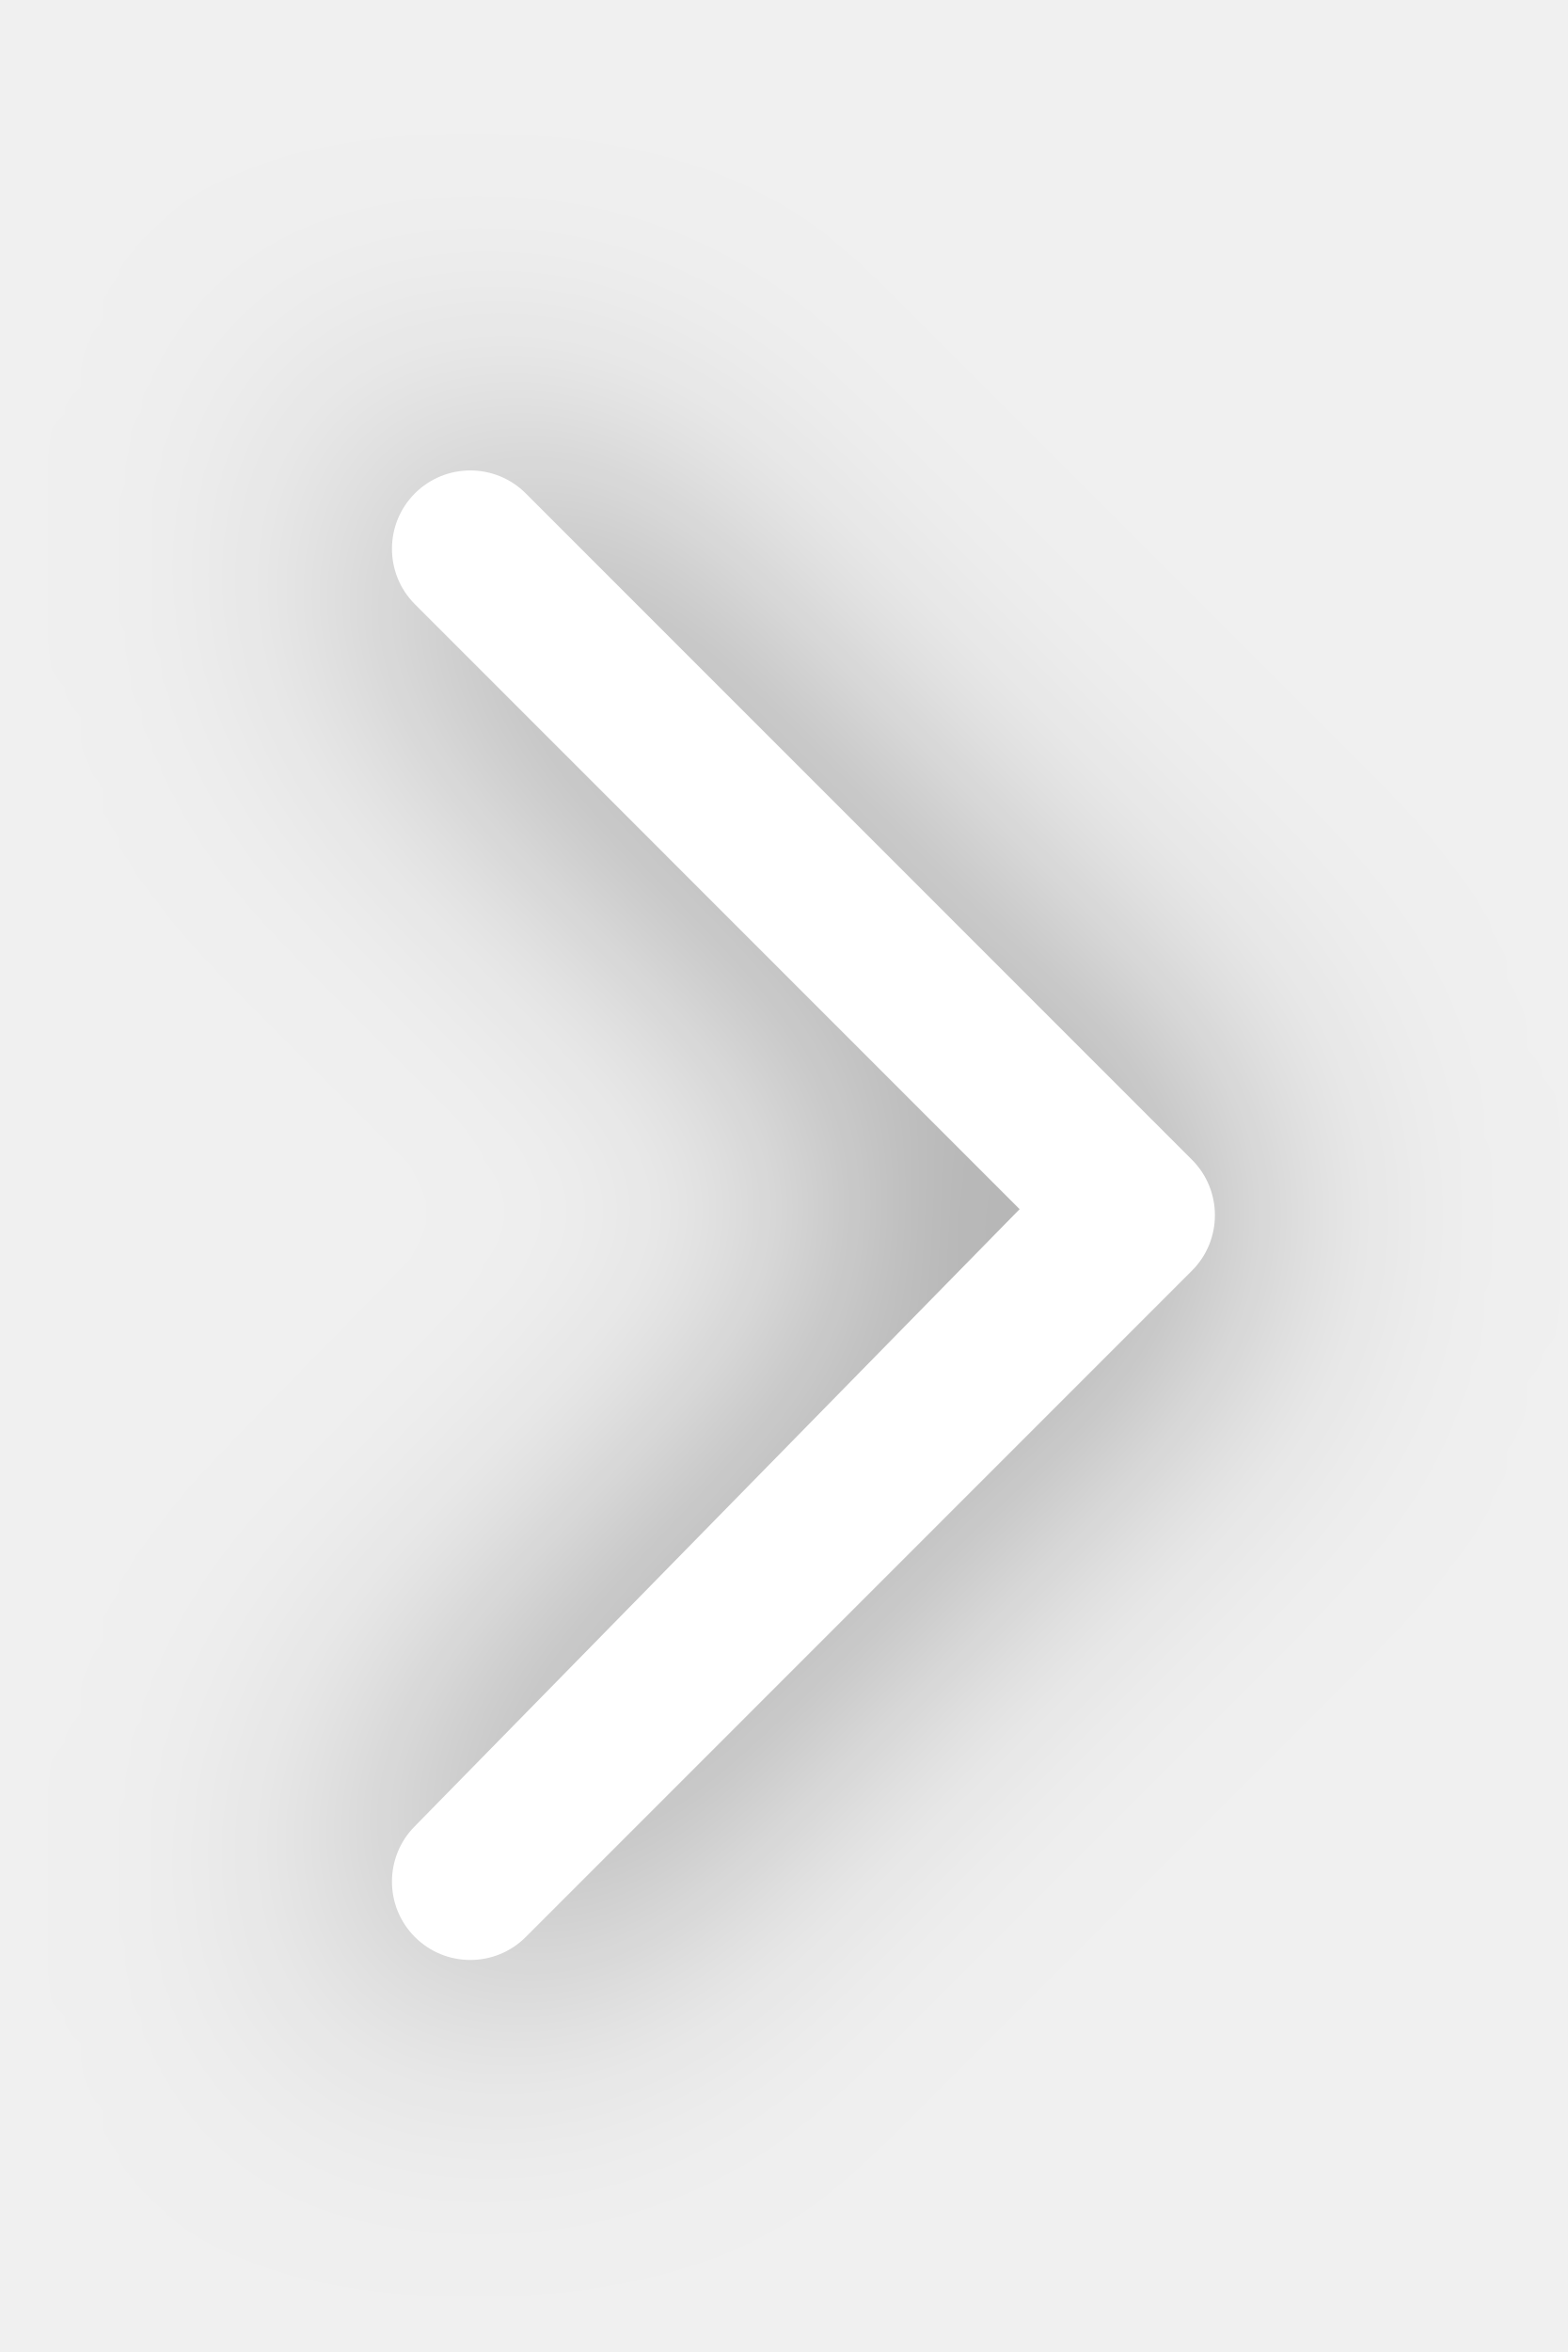
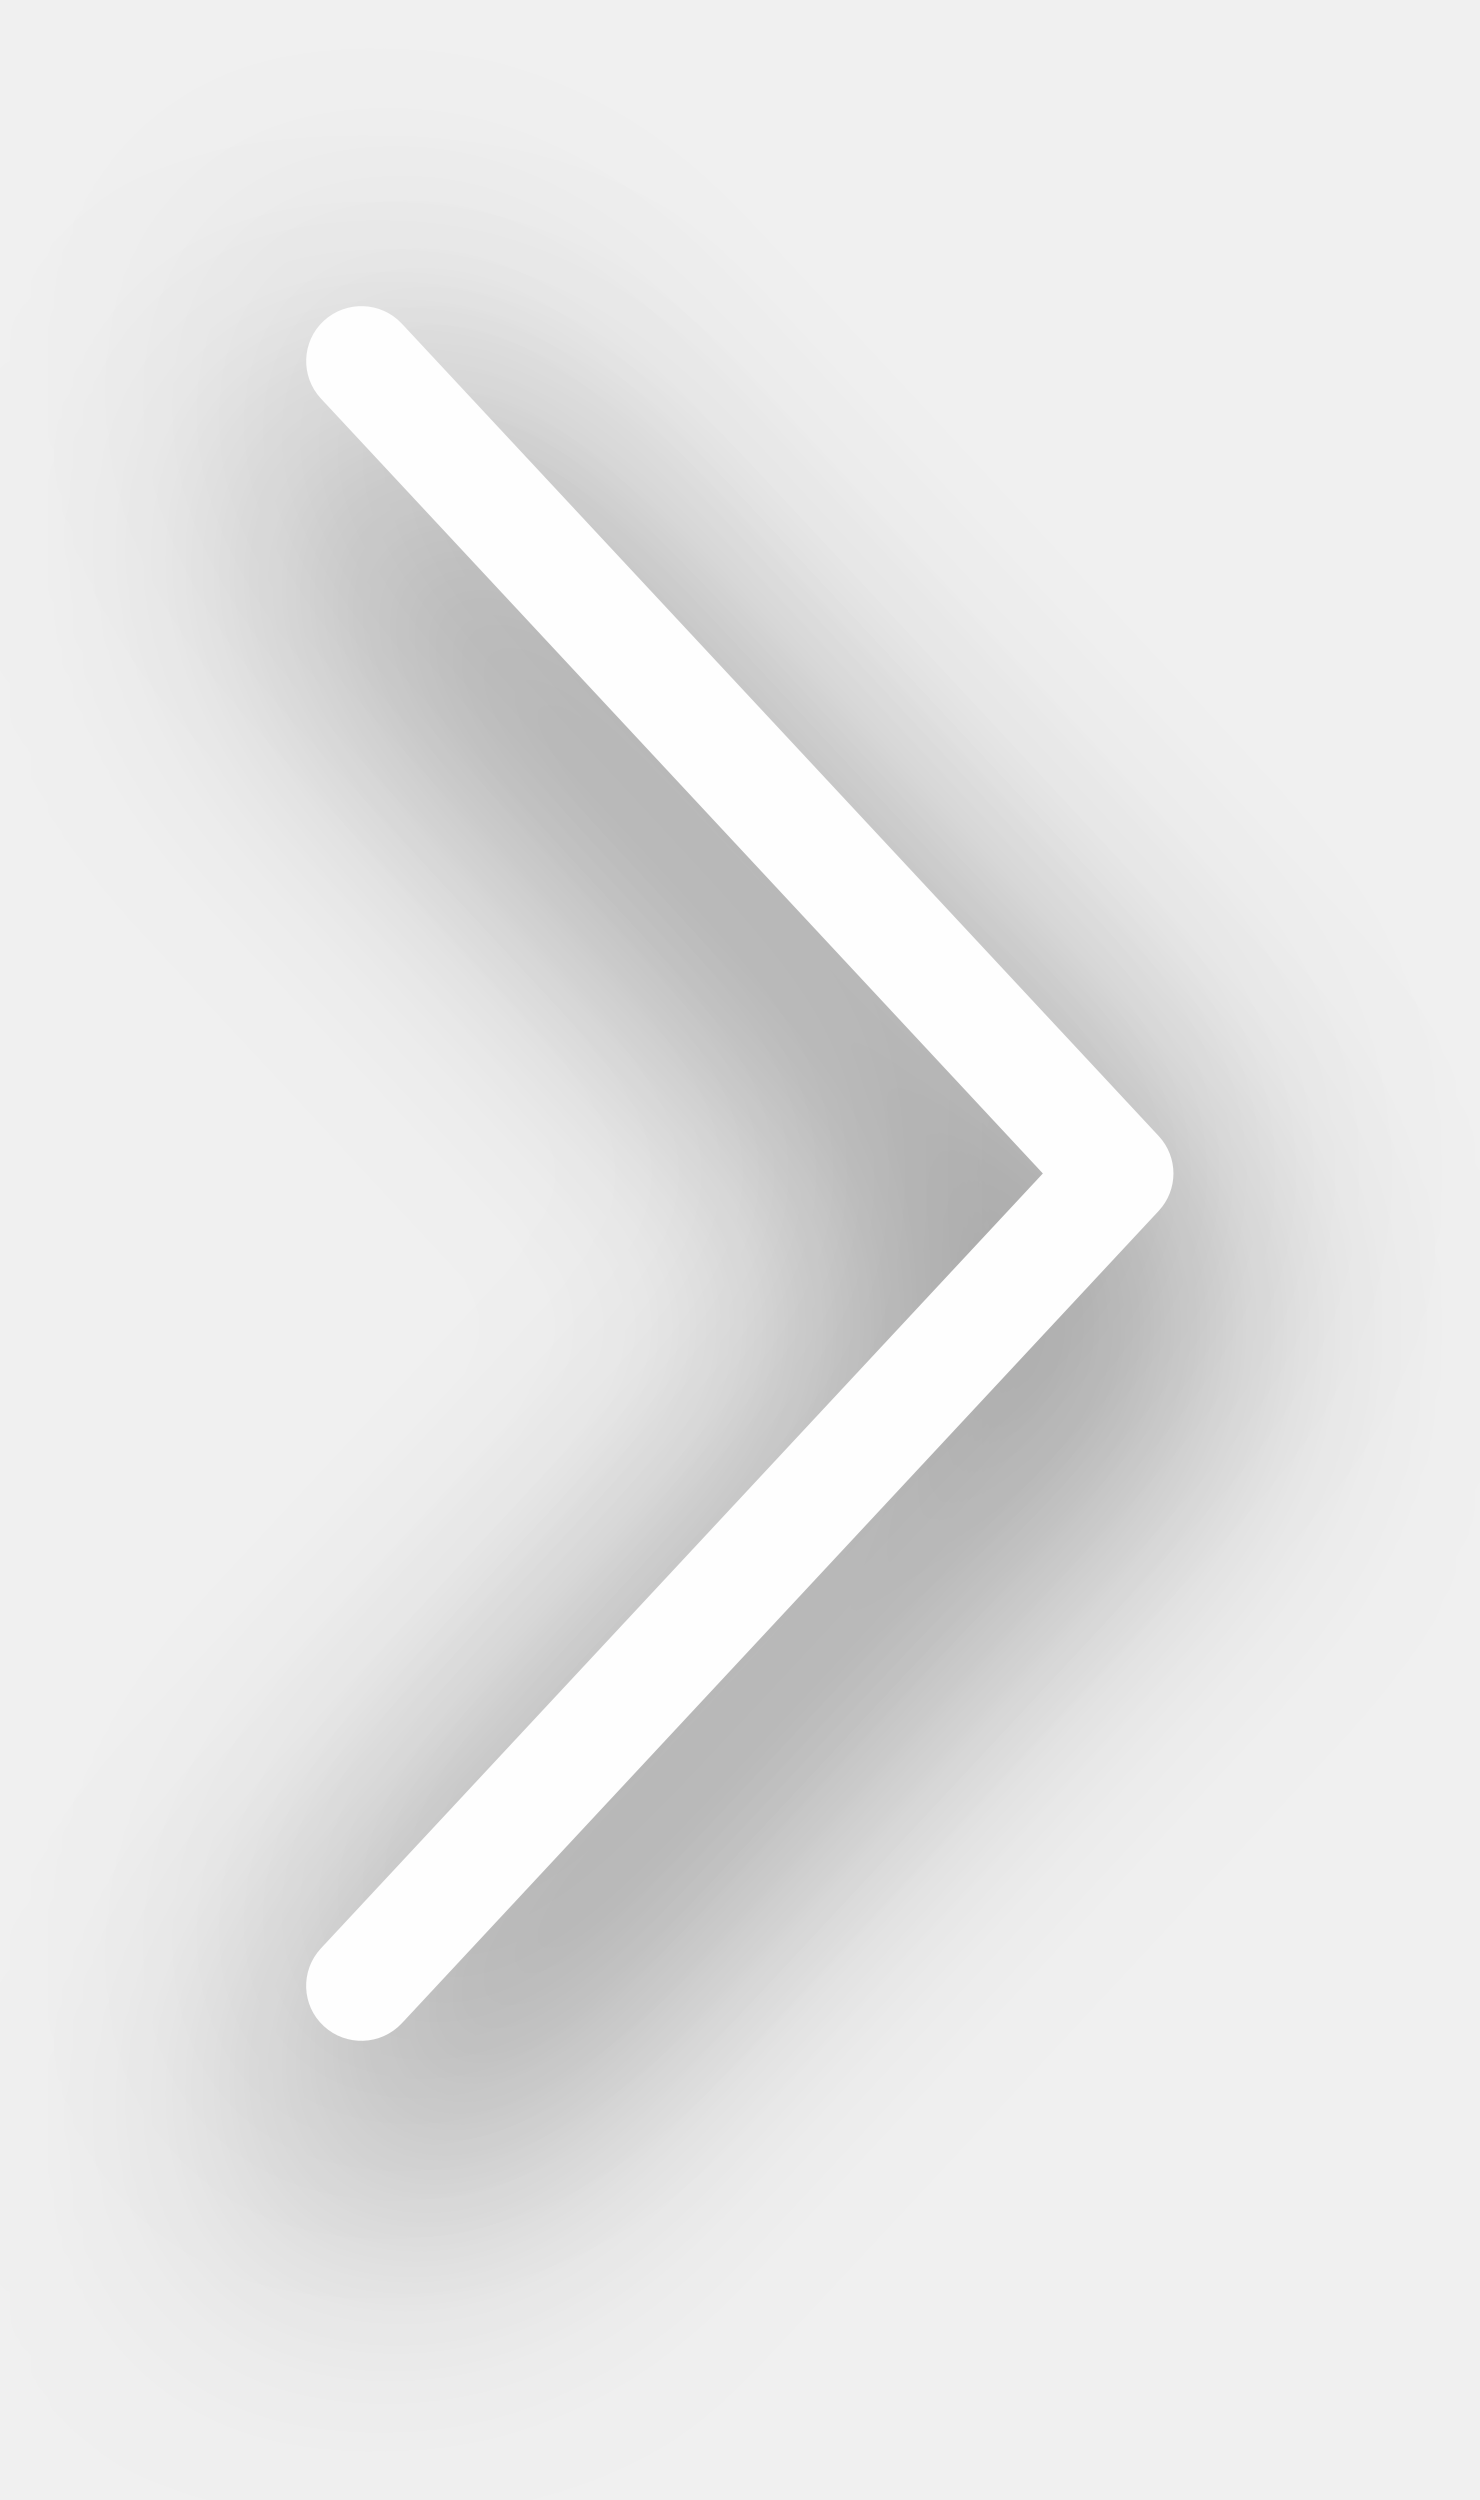
- <svg xmlns="http://www.w3.org/2000/svg" xmlns:xlink="http://www.w3.org/1999/xlink" width="20" height="30" viewBox="0 0 20 30">
+ <svg xmlns="http://www.w3.org/2000/svg" xmlns:xlink="http://www.w3.org/1999/xlink" width="29" height="49" viewBox="0 0 29 49">
  <defs>
-     <path d="M5.293 14.793c-.39.39-.39 1.024 0 1.414l8.5 8.5c.39.39 1.024.39 1.414 0 .39-.39.39-1.024 0-1.414l-7.715-7.87 7.715-7.716c.39-.39.39-1.024 0-1.414-.39-.39-1.024-.39-1.414 0l-8.5 8.5z" id="b" />
-     <filter x="-50%" y="-50%" width="200%" height="200%" filterUnits="objectBoundingBox" id="a">
-       <feOffset in="SourceAlpha" result="shadowOffsetOuter1" />
-       <feGaussianBlur stdDeviation="2" in="shadowOffsetOuter1" result="shadowBlurOuter1" />
-       <feColorMatrix values="0 0 0 0 0 0 0 0 0 0 0 0 0 0 0 0 0 0 0.5 0" in="shadowBlurOuter1" />
+     <path d="M6.29 38.188c-.407.437-.382 1.12.056 1.524.438.405 1.122.38 1.53-.056L22.71 23.734c.386-.414.386-1.054 0-1.468L7.876 6.344c-.407-.436-1.09-.46-1.53-.056-.437.405-.462 1.087-.056 1.524L20.44 23 6.29 38.188z" id="b" />
+     <filter x="-97.1%" y="-39.7%" width="294.1%" height="197.1%" filterUnits="objectBoundingBox" id="a">
+       <feOffset dy="3" in="SourceAlpha" result="soo1" />
+       <feGaussianBlur stdDeviation="3" in="soo1" result="sbo1" />
+       <feColorMatrix values="0 0 0 0 0 0 0 0 0 0 0 0 0 0 0 0 0 0 0.64 0" in="sbo1" result="smo1" />
+       <feOffset in="SourceAlpha" result="soo2" />
+       <feGaussianBlur stdDeviation="3" in="soo2" result="sbo2" />
+       <feColorMatrix values="0 0 0 0 0 0 0 0 0 0 0 0 0 0 0 0 0 0 0.24 0" in="sbo2" result="smo2" />
+       <feMerge>
+         <feMergeNode in="smo1" />
+         <feMergeNode in="smo2" />
+       </feMerge>
    </filter>
  </defs>
-   <g transform="matrix(-1 0 0 1 20.5 0)" fill="none" fill-rule="evenodd">
+   <g fill="none">
    <use fill="#000" filter="url(#a)" xlink:href="#b" />
-     <use fill="#FFF" xlink:href="#b" />
+     <use fill="#FEFEFE" fill-rule="evenodd" xlink:href="#b" />
  </g>
</svg>
